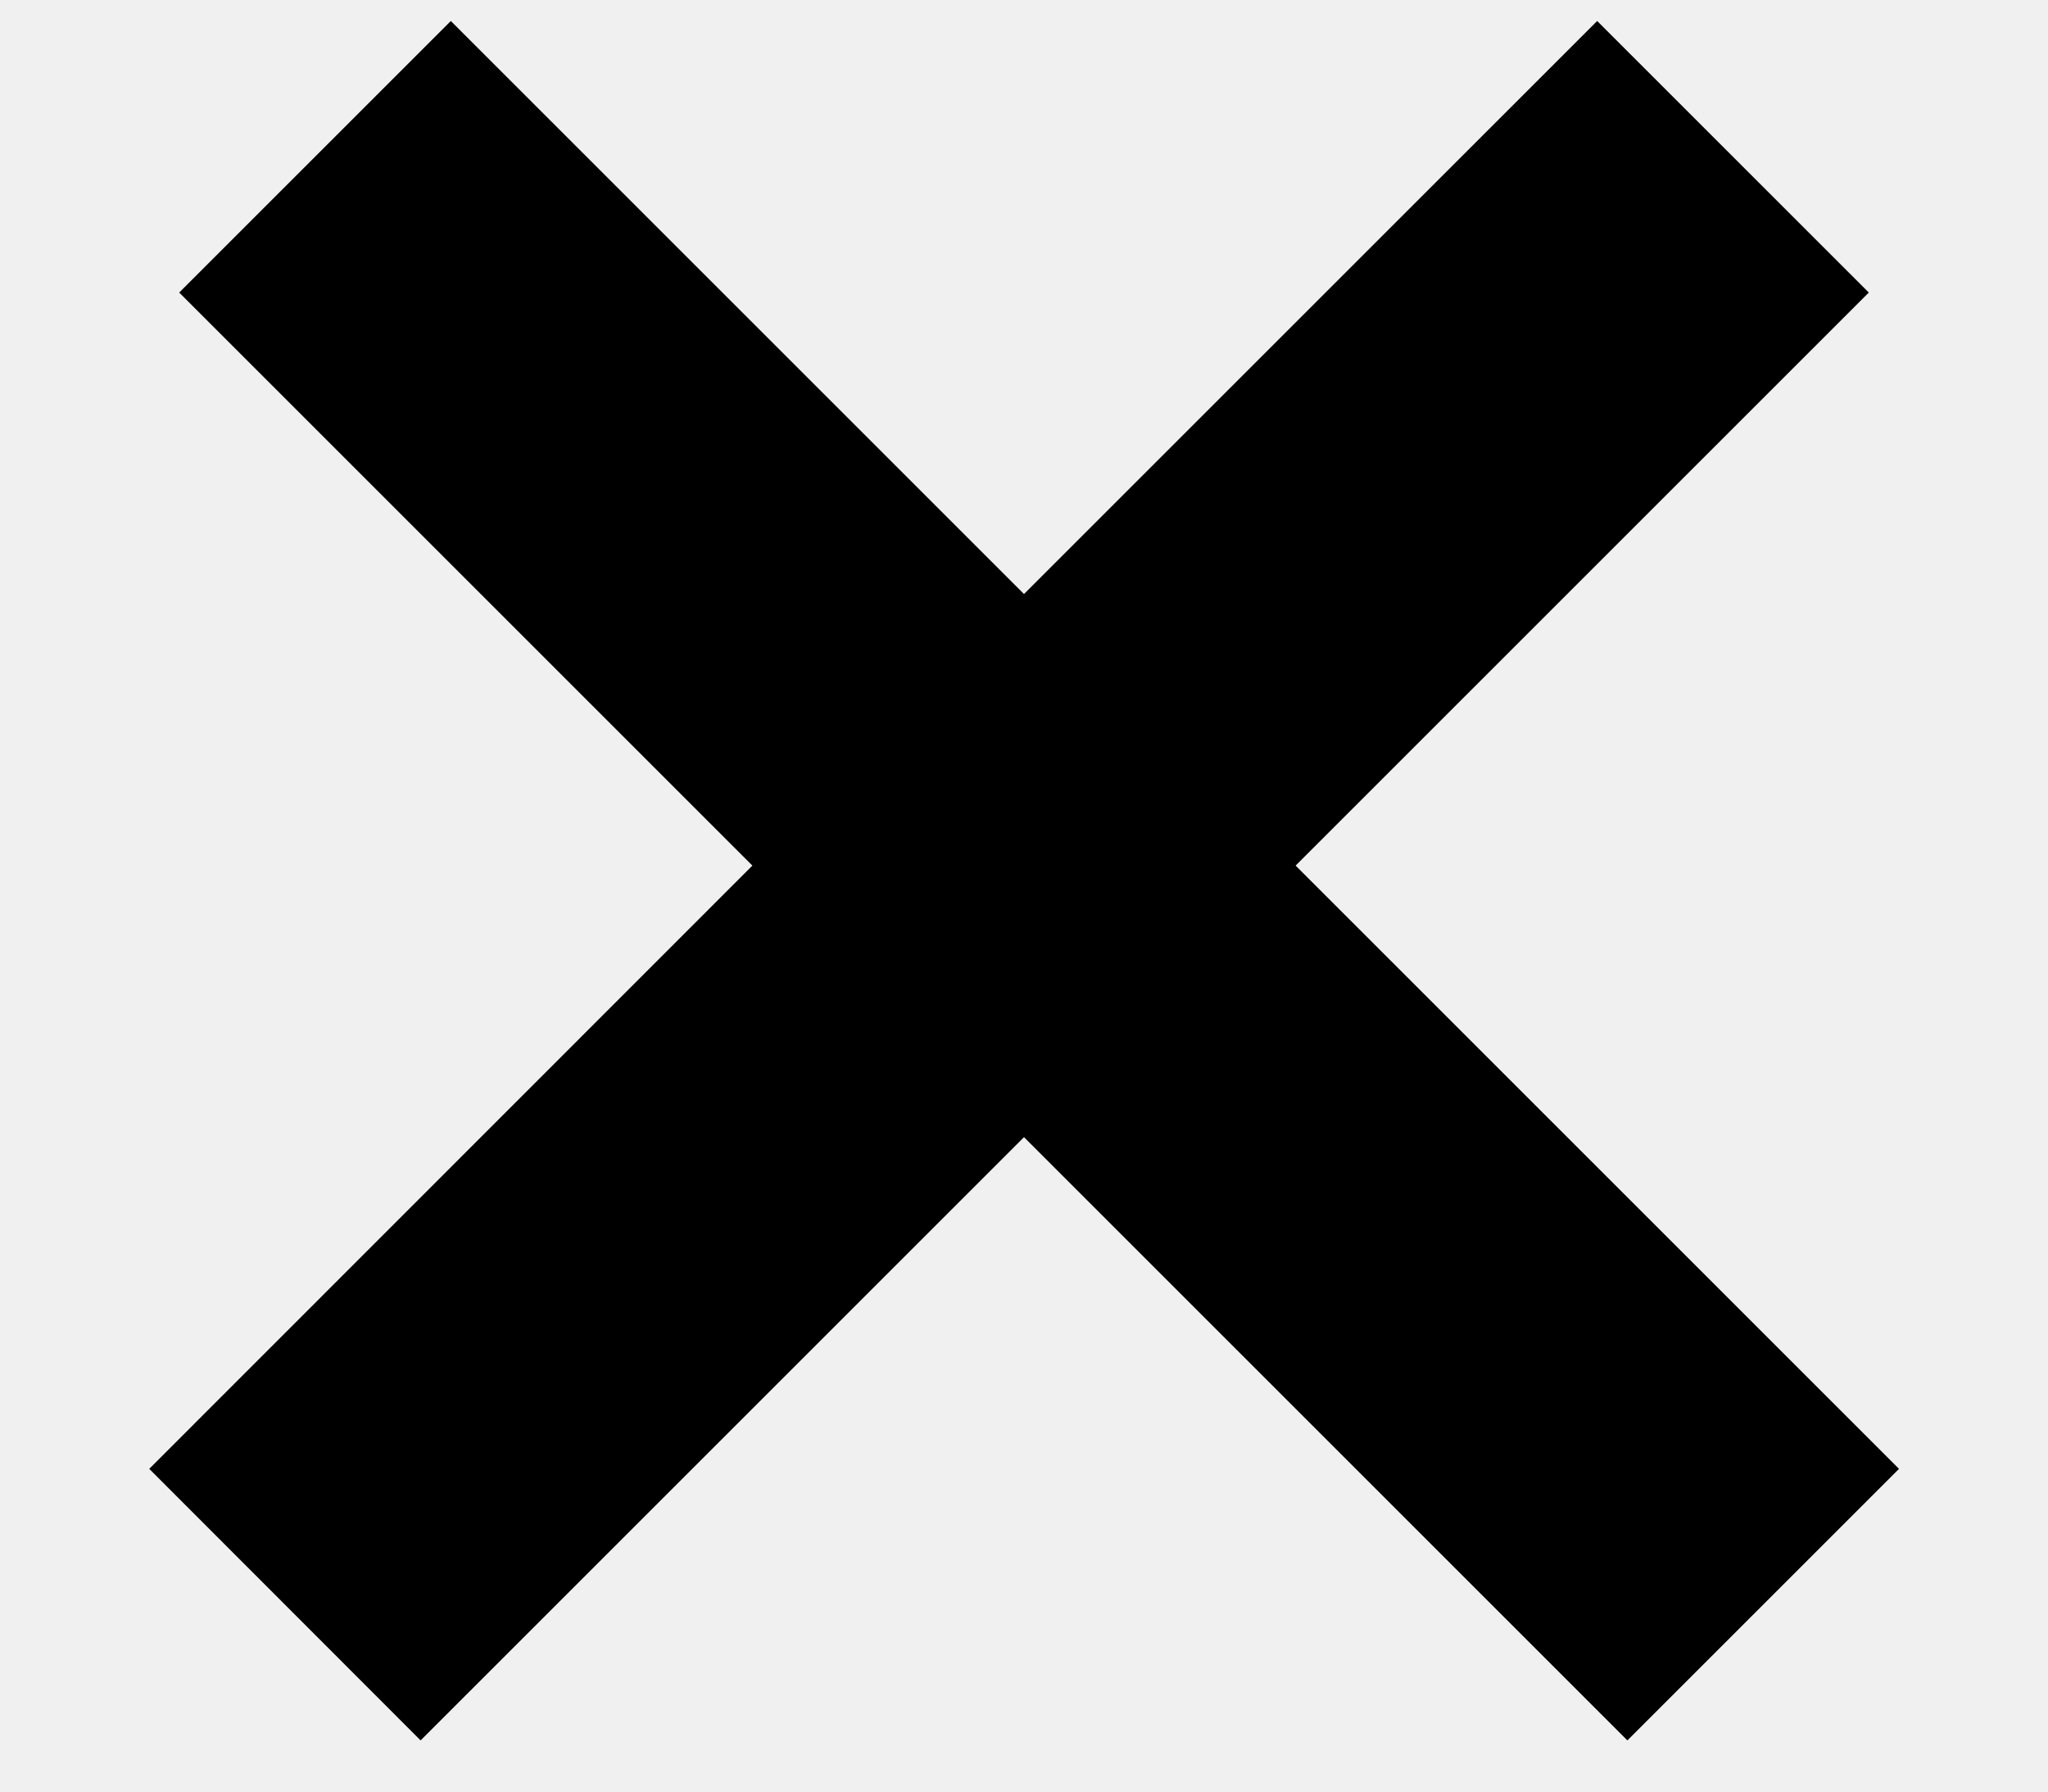
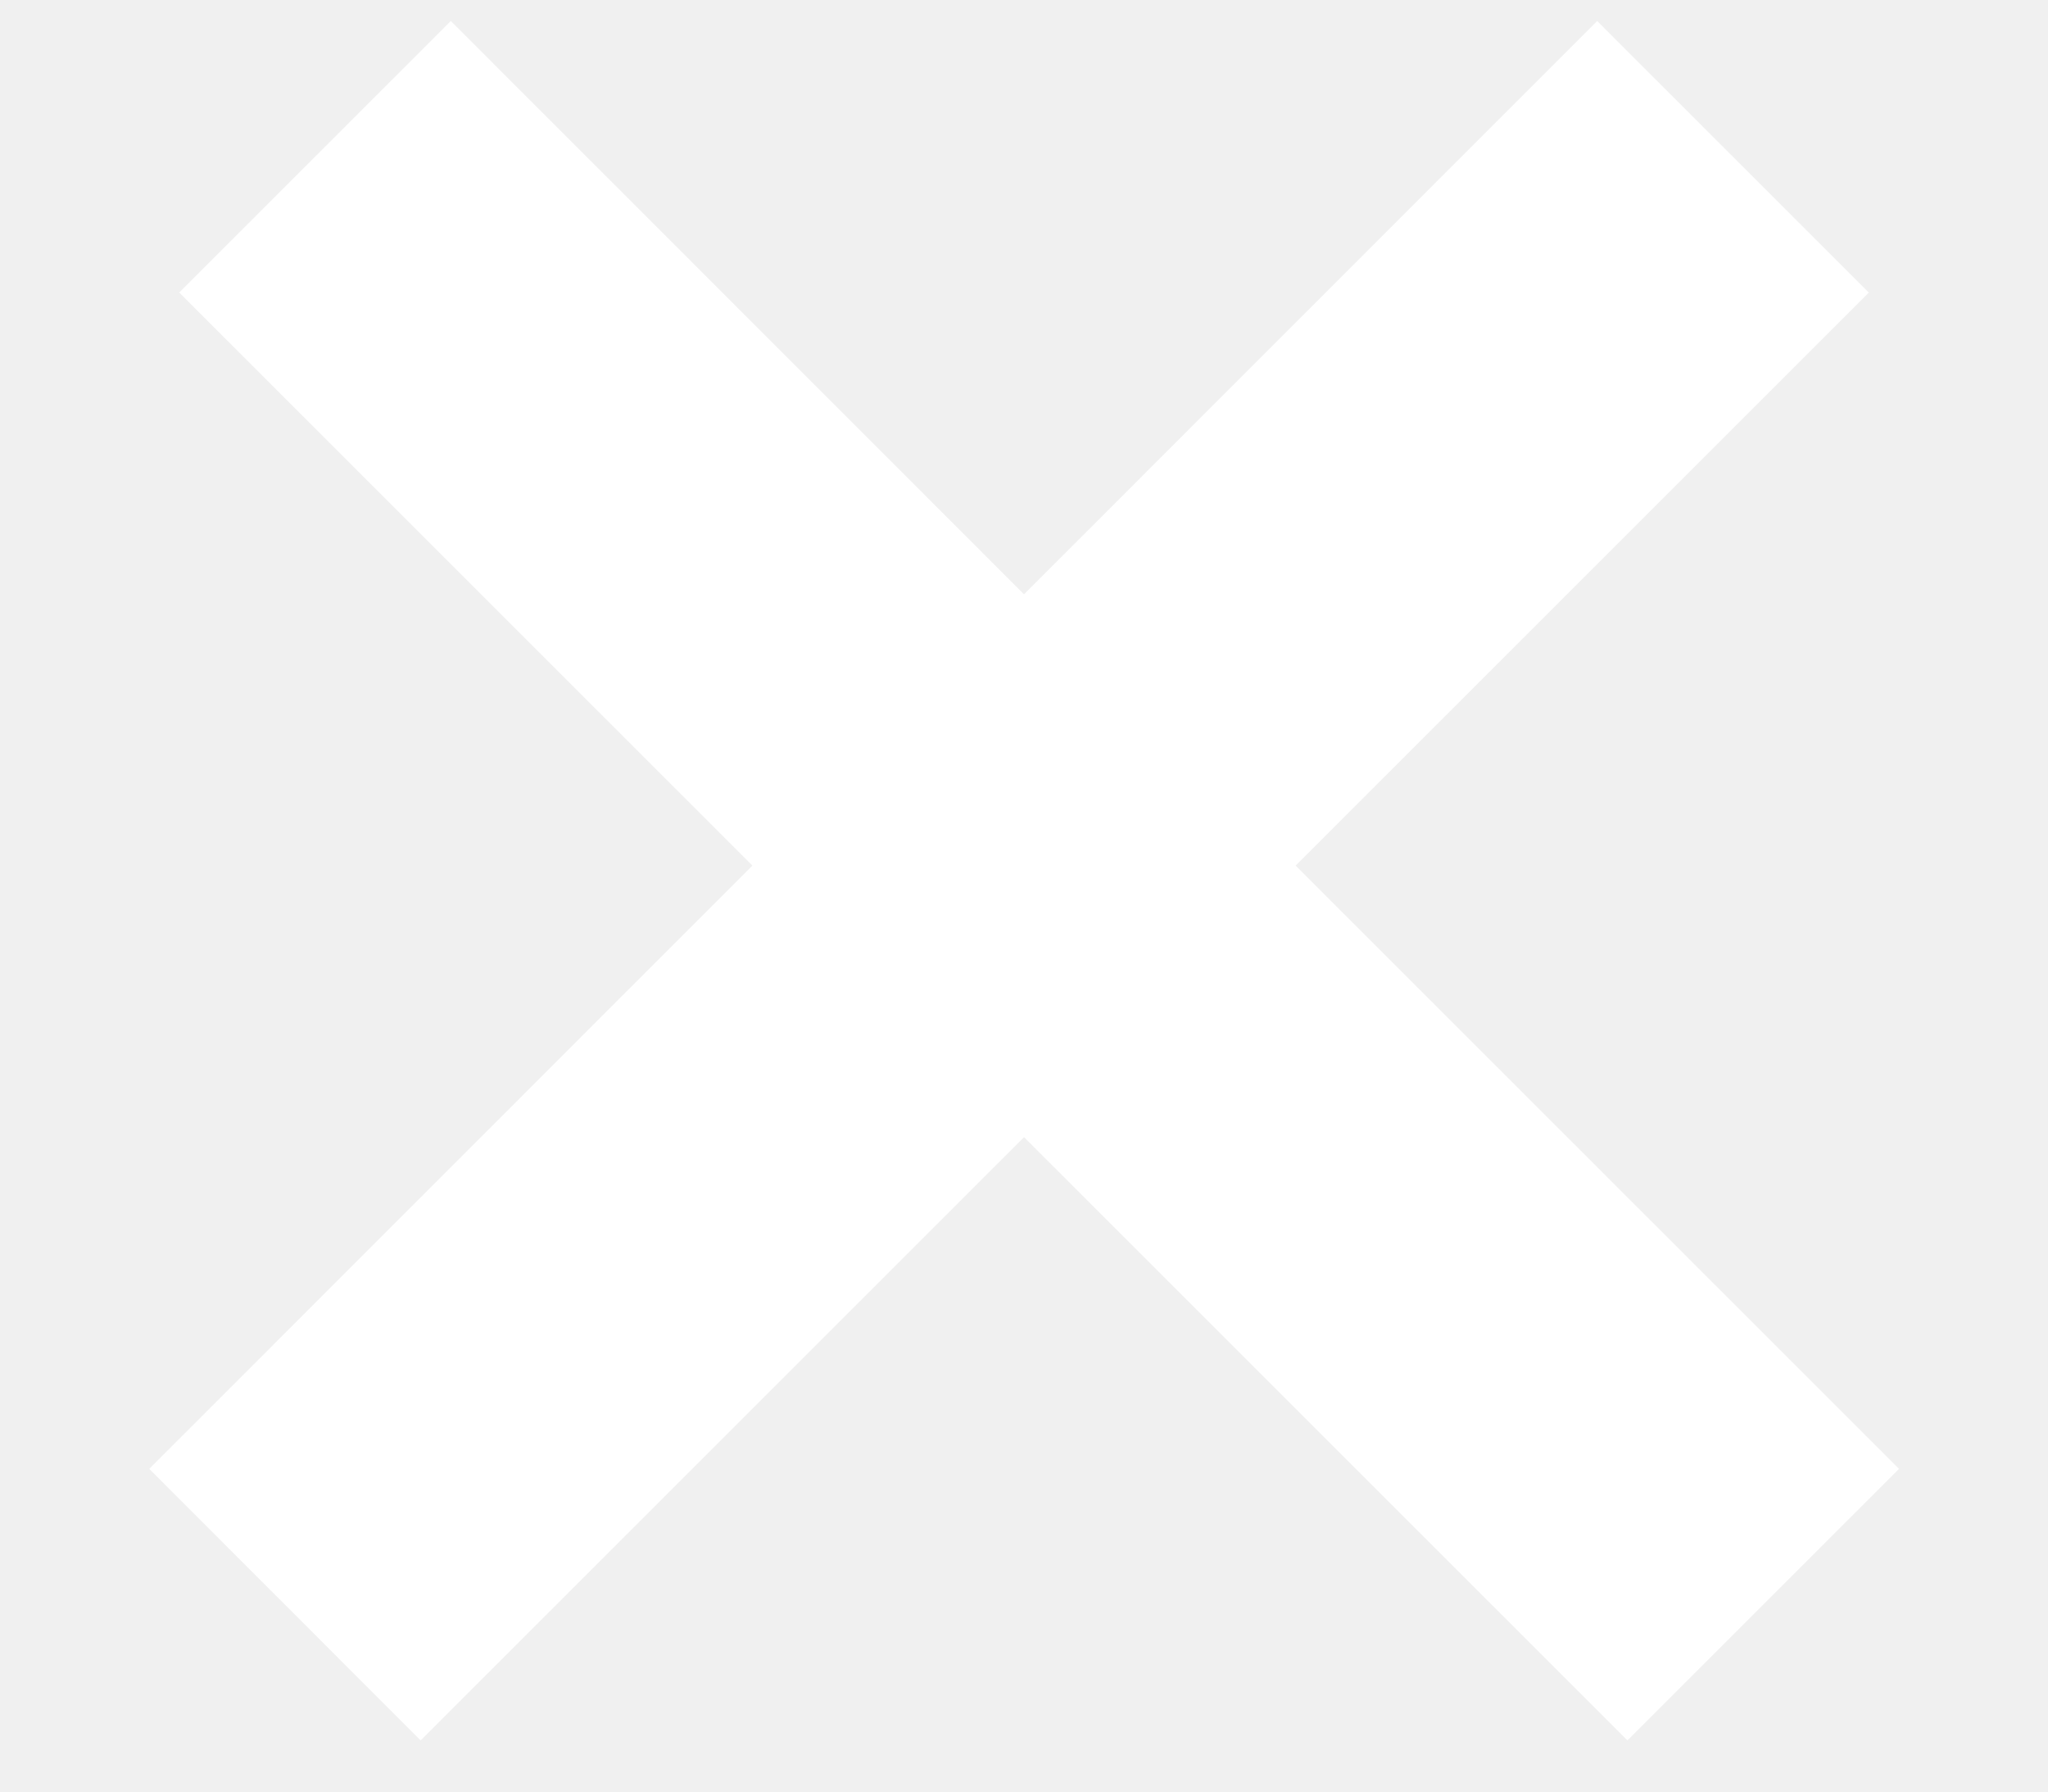
<svg xmlns="http://www.w3.org/2000/svg" width="8" height="7" viewBox="0 0 8 7" fill="none">
-   <path fill-rule="evenodd" clip-rule="evenodd" d="M5.061 3.382L7.3 1.143L6.239 0.082L4 2.321L1.761 0.082L0.7 1.143L2.939 3.382L0.583 5.739L1.643 6.8L4 4.443L6.357 6.8L7.418 5.739L5.061 3.382Z" fill="black" />
+   <path fill-rule="evenodd" clip-rule="evenodd" d="M5.061 3.382L7.3 1.143L6.239 0.082L4 2.322L1.761 0.082L0.7 1.143L2.939 3.382L0.583 5.739L1.643 6.8L4 4.443L6.357 6.8L7.418 5.739L5.061 3.382Z" fill="white" />
</svg>
